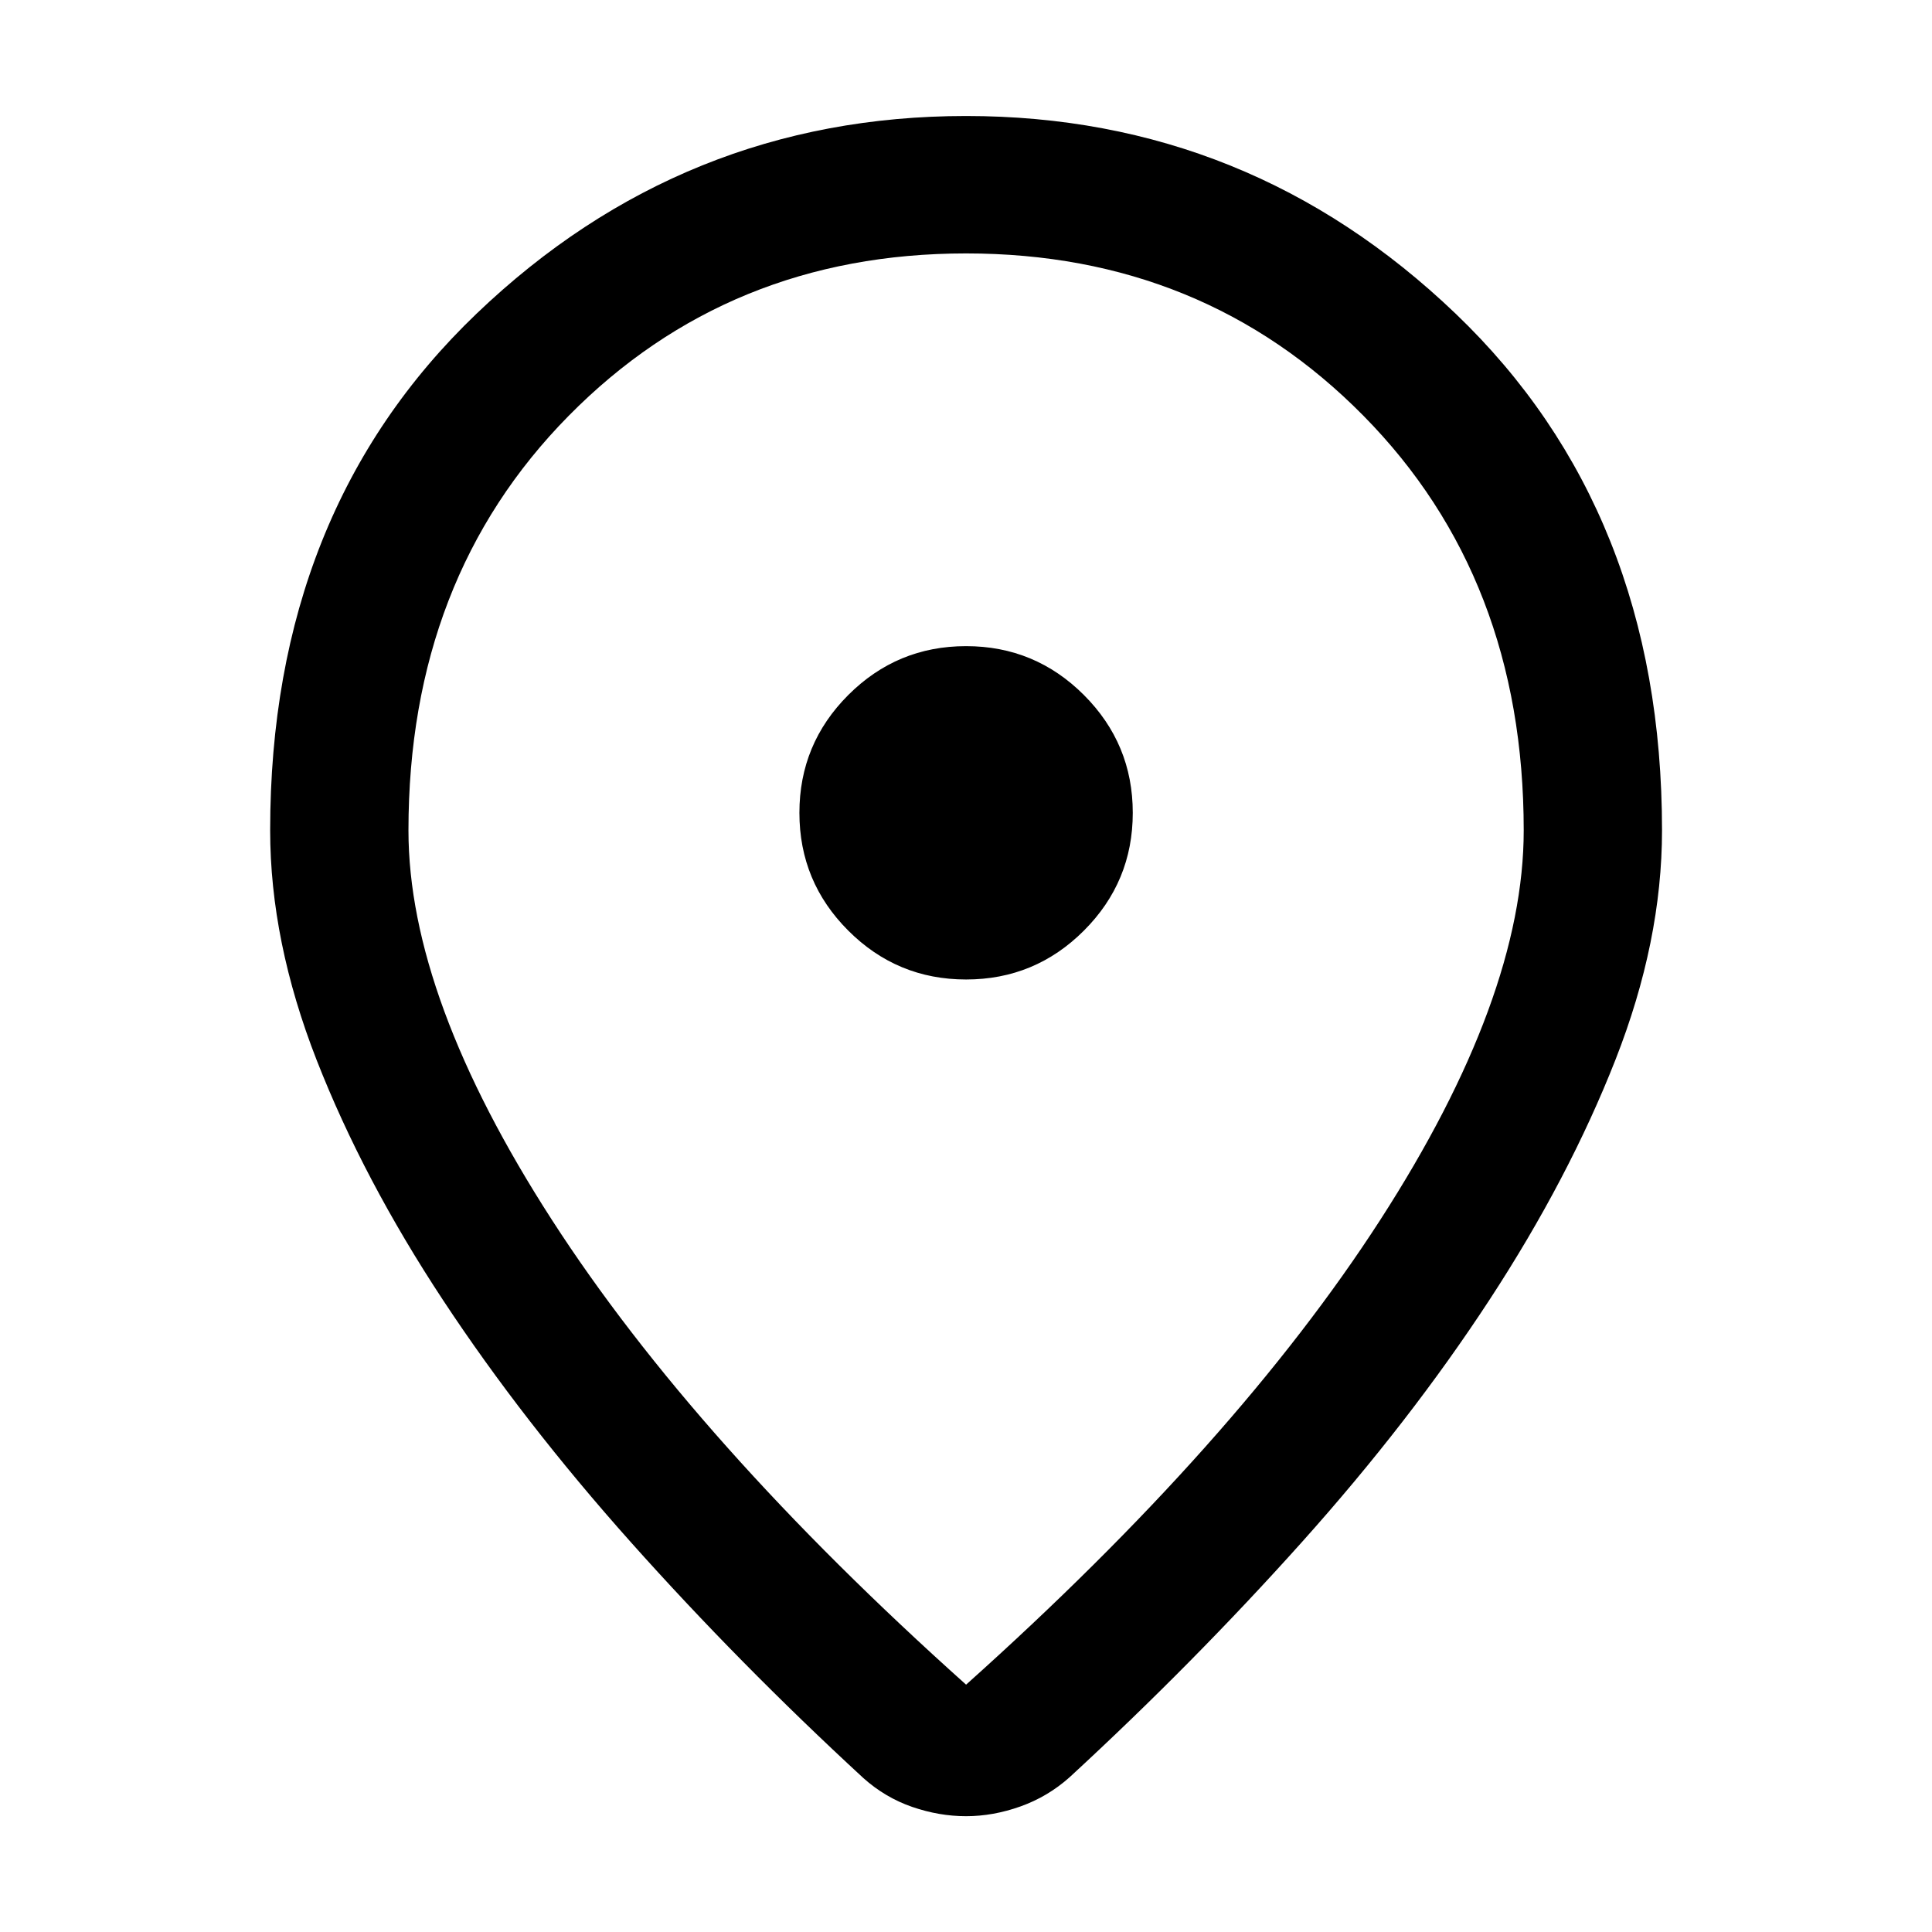
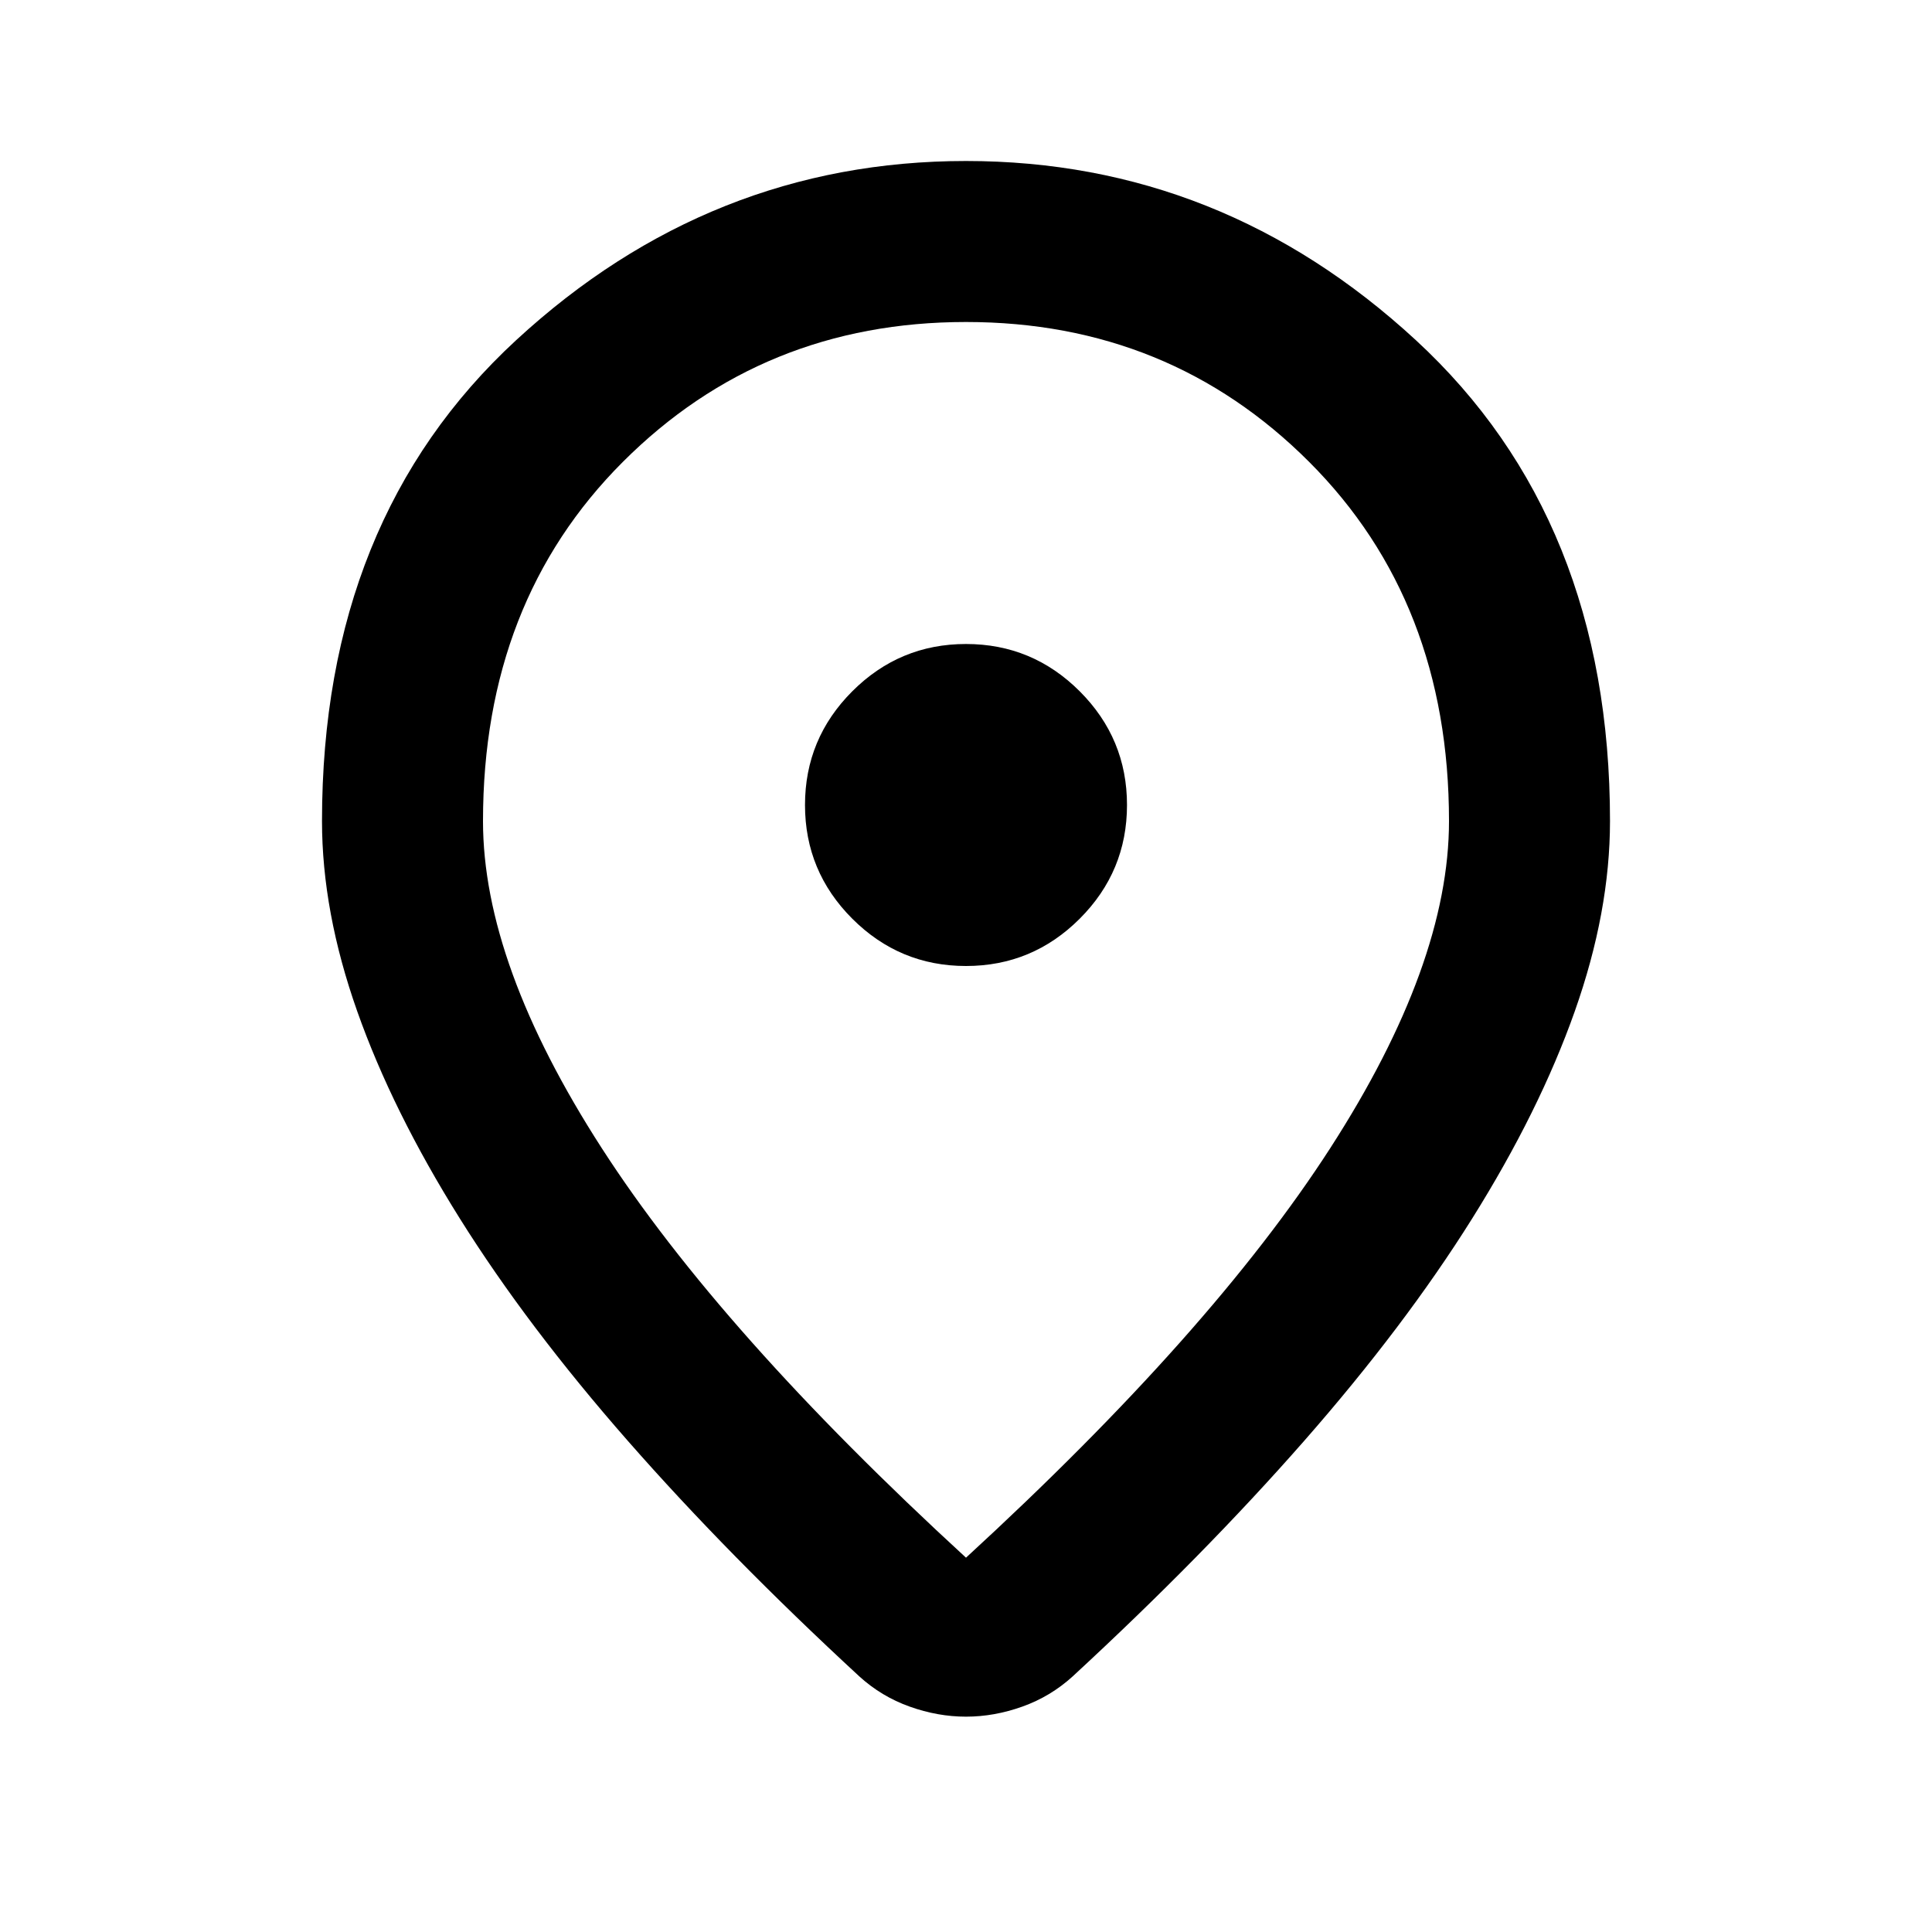
- <svg xmlns="http://www.w3.org/2000/svg" width="126" height="126" viewBox="7.99 6.52 110.01 110.01" fill="none">
-   <path d="M63 102.446C73.271 93.251 81.13 84.432 86.579 75.989C92.028 67.545 94.752 60.149 94.752 53.802C94.752 44.231 91.711 36.363 85.63 30.198C79.549 24.033 72.005 20.95 63 20.95C53.995 20.95 46.451 24.033 40.37 30.198C34.289 36.363 31.248 44.231 31.248 53.802C31.248 60.149 33.972 67.545 39.421 75.989C44.87 84.432 52.729 93.251 63 102.446ZM59.931 109.407C58.908 109.054 57.982 108.507 57.154 107.767C52.443 103.425 48.035 98.954 43.928 94.353C39.823 89.753 36.254 85.155 33.222 80.557C30.189 75.96 27.79 71.403 26.023 66.888C24.256 62.371 23.373 58.009 23.373 53.802C23.373 41.687 27.292 31.878 35.129 24.377C42.967 16.876 52.258 13.125 63 13.125C73.742 13.125 83.033 16.876 90.871 24.377C98.708 31.878 102.627 41.687 102.627 53.802C102.627 58.009 101.744 62.362 99.977 66.861C98.21 71.362 95.82 75.918 92.804 80.532C89.788 85.146 86.227 89.745 82.122 94.328C78.016 98.912 73.608 103.375 68.896 107.716C68.068 108.456 67.134 109.011 66.095 109.381C65.055 109.751 64.023 109.936 63 109.936C61.977 109.936 60.954 109.76 59.931 109.407ZM69.708 59.511C71.563 57.657 72.491 55.421 72.491 52.803C72.491 50.185 71.563 47.949 69.708 46.094C67.854 44.24 65.618 43.312 63 43.312C60.382 43.312 58.146 44.24 56.292 46.094C54.437 47.949 53.509 50.185 53.509 52.803C53.509 55.421 54.437 57.657 56.292 59.511C58.146 61.365 60.382 62.293 63 62.293C65.618 62.293 67.854 61.365 69.708 59.511Z" fill="black" />
+ <svg xmlns="http://www.w3.org/2000/svg" width="126" height="126" viewBox="0 0 126 126" fill="none">
+   <mask id="mask0_559_63" style="mask-type:alpha" maskUnits="userSpaceOnUse" x="0" y="0" width="126" height="126">
+     <rect width="126" height="126" fill="#D9D9D9" />
+   </mask>
+   <g mask="url(#mask0_559_63)">
+     <path d="M63 101.588C73.675 91.787 81.594 82.884 86.756 74.878C91.919 66.872 94.5 59.763 94.5 53.55C94.5 44.013 91.459 36.203 85.378 30.122C79.297 24.041 71.838 21 63 21C54.163 21 46.703 24.041 40.622 30.122C34.541 36.203 31.5 44.013 31.5 53.55C31.5 59.763 34.081 66.872 39.244 74.878C44.406 82.884 52.325 91.787 63 101.588ZM59.325 111.3C58.1 110.863 57.006 110.206 56.044 109.331C50.356 104.081 45.325 98.963 40.95 93.975C36.575 88.987 32.922 84.153 29.991 79.472C27.059 74.791 24.828 70.284 23.297 65.953C21.766 61.622 21 57.487 21 53.55C21 40.425 25.222 29.969 33.666 22.181C42.109 14.394 51.888 10.5 63 10.5C74.112 10.5 83.891 14.394 92.334 22.181C100.778 29.969 105 40.425 105 53.55C105 57.487 104.234 61.622 102.703 65.953C101.172 70.284 98.941 74.791 96.009 79.472C93.078 84.153 89.425 88.987 85.05 93.975C80.675 98.963 75.644 104.081 69.956 109.331C68.994 110.206 67.9 110.863 66.675 111.3C65.45 111.738 64.225 111.956 63 111.956C61.775 111.956 60.55 111.738 59.325 111.3ZM70.416 59.916C72.472 57.859 73.5 55.388 73.5 52.5C73.5 49.612 72.472 47.141 70.416 45.084C68.359 43.028 65.888 42 63 42C60.112 42 57.641 43.028 55.584 45.084C53.528 47.141 52.5 49.612 52.5 52.5C52.5 55.388 53.528 57.859 55.584 59.916C57.641 61.972 60.112 63 63 63C65.888 63 68.359 61.972 70.416 59.916Z" fill="black" />
+   </g>
</svg>
